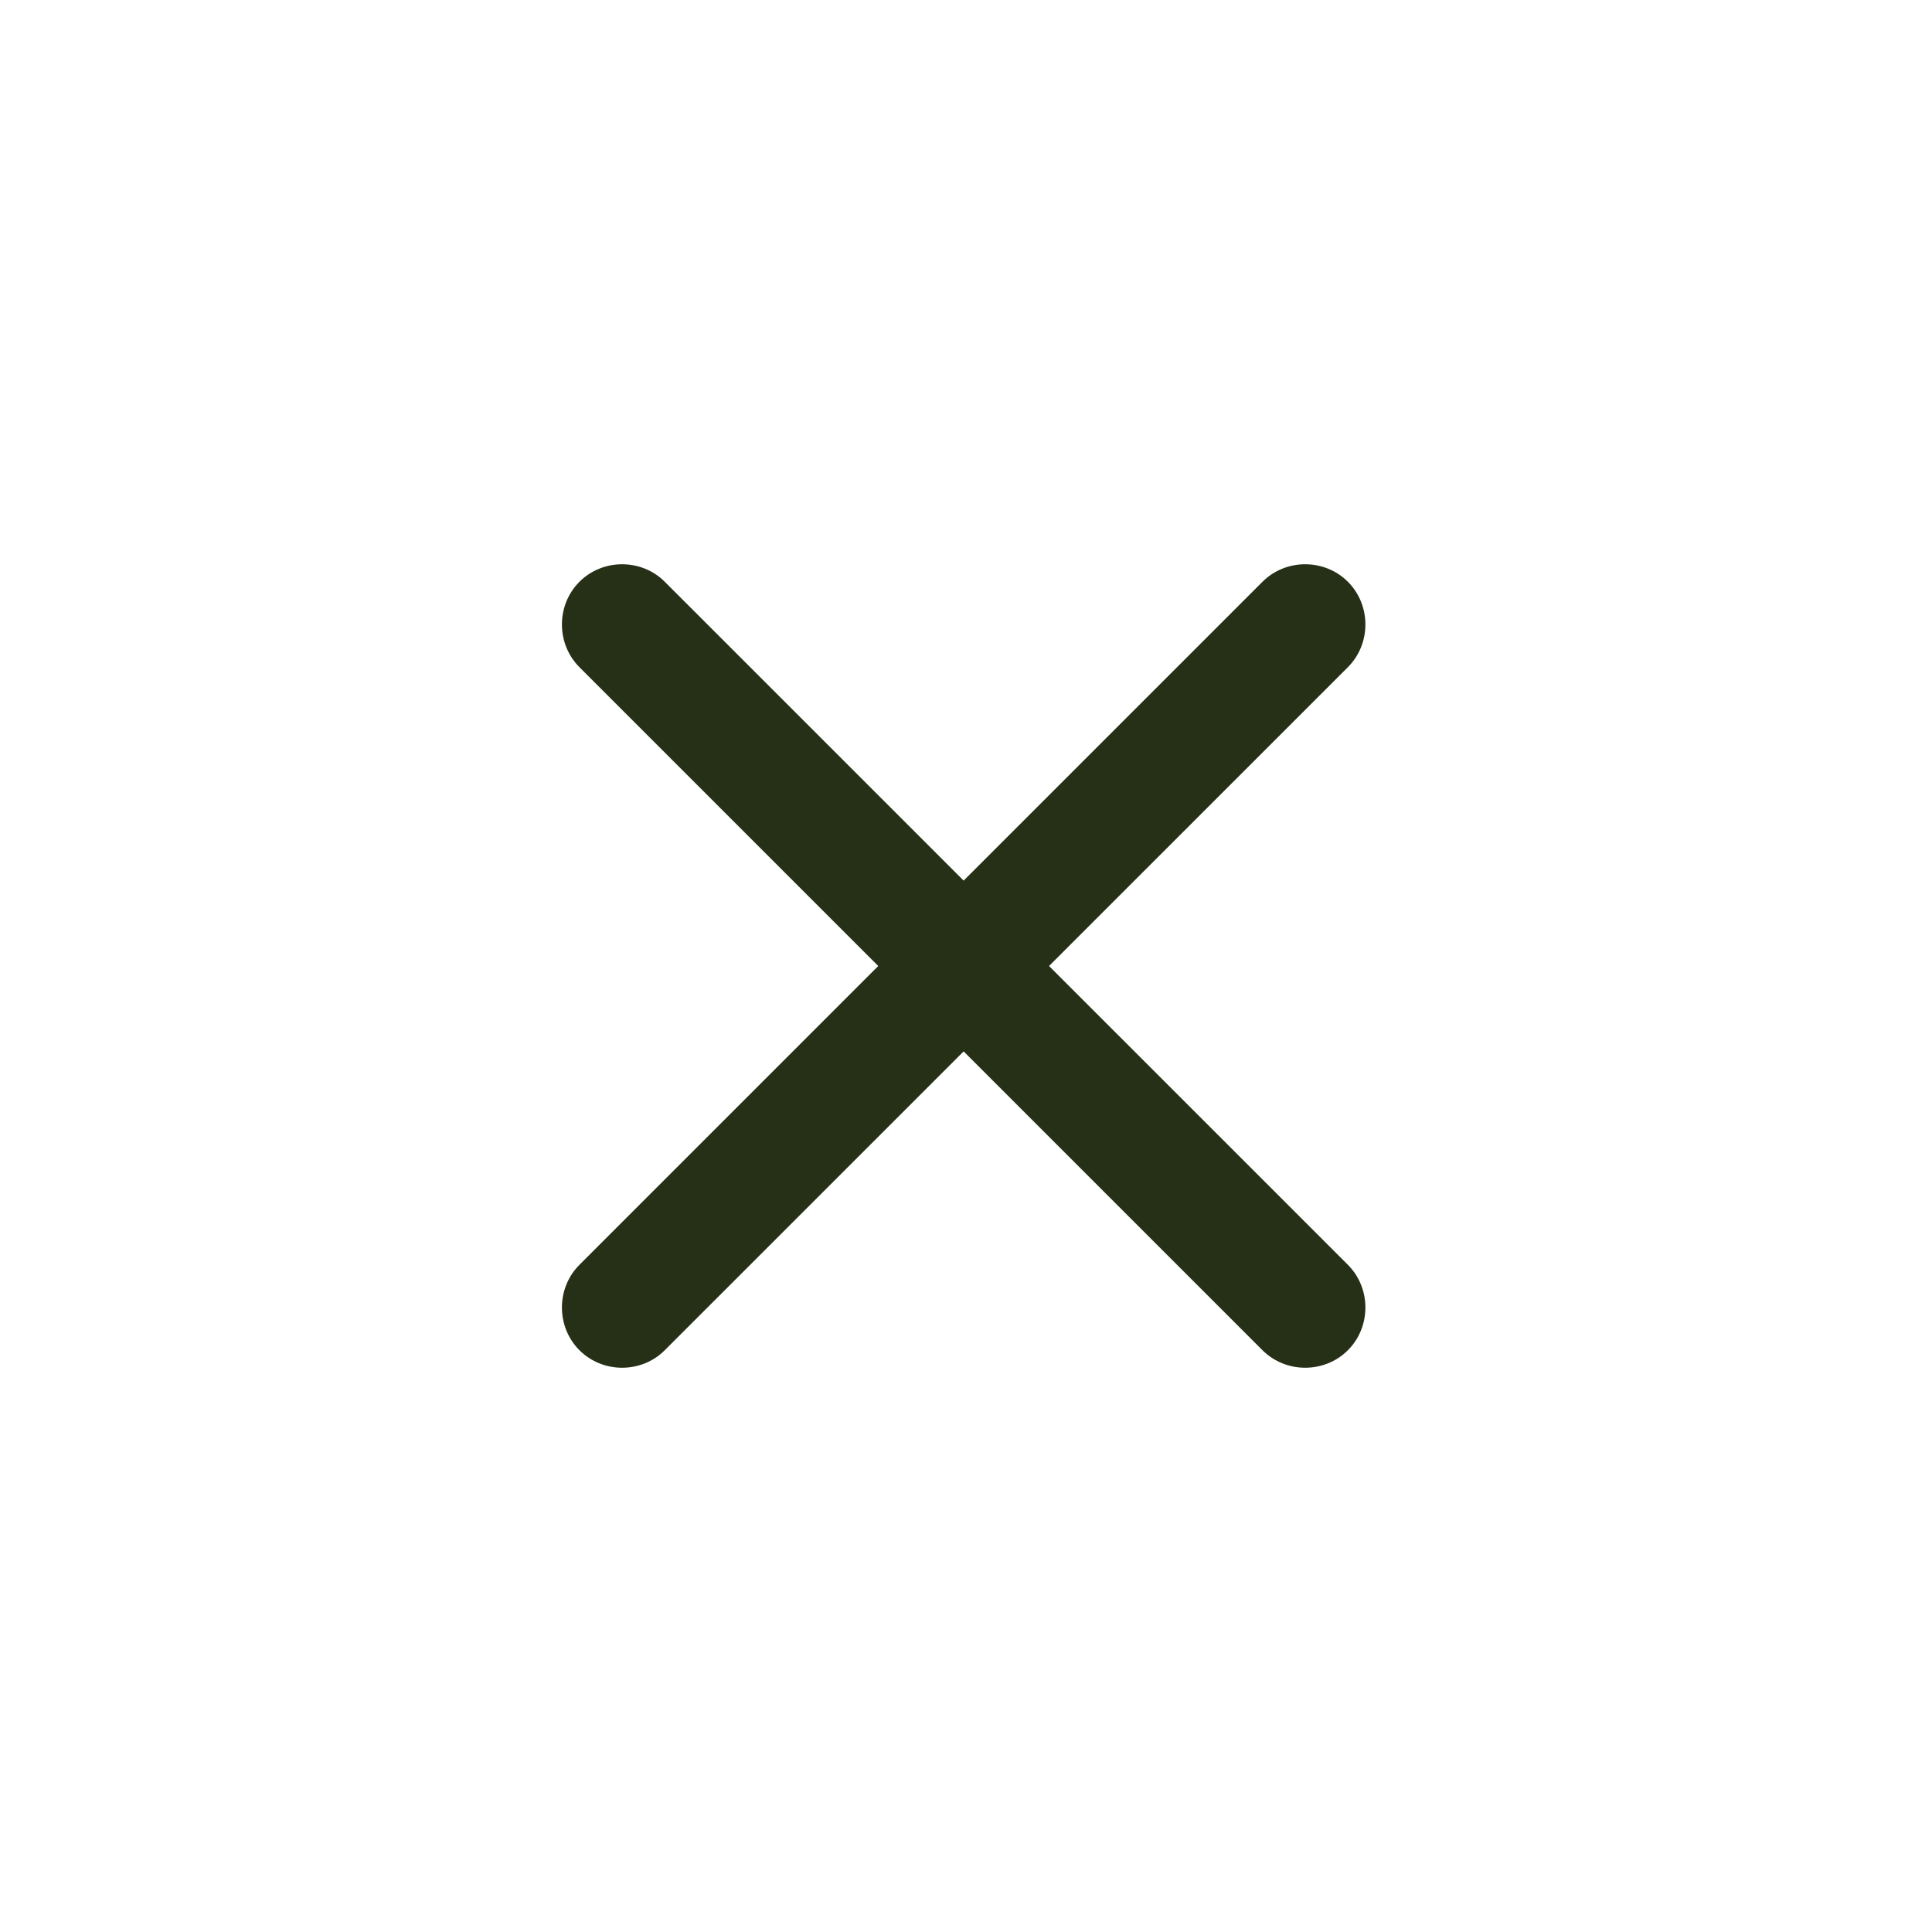
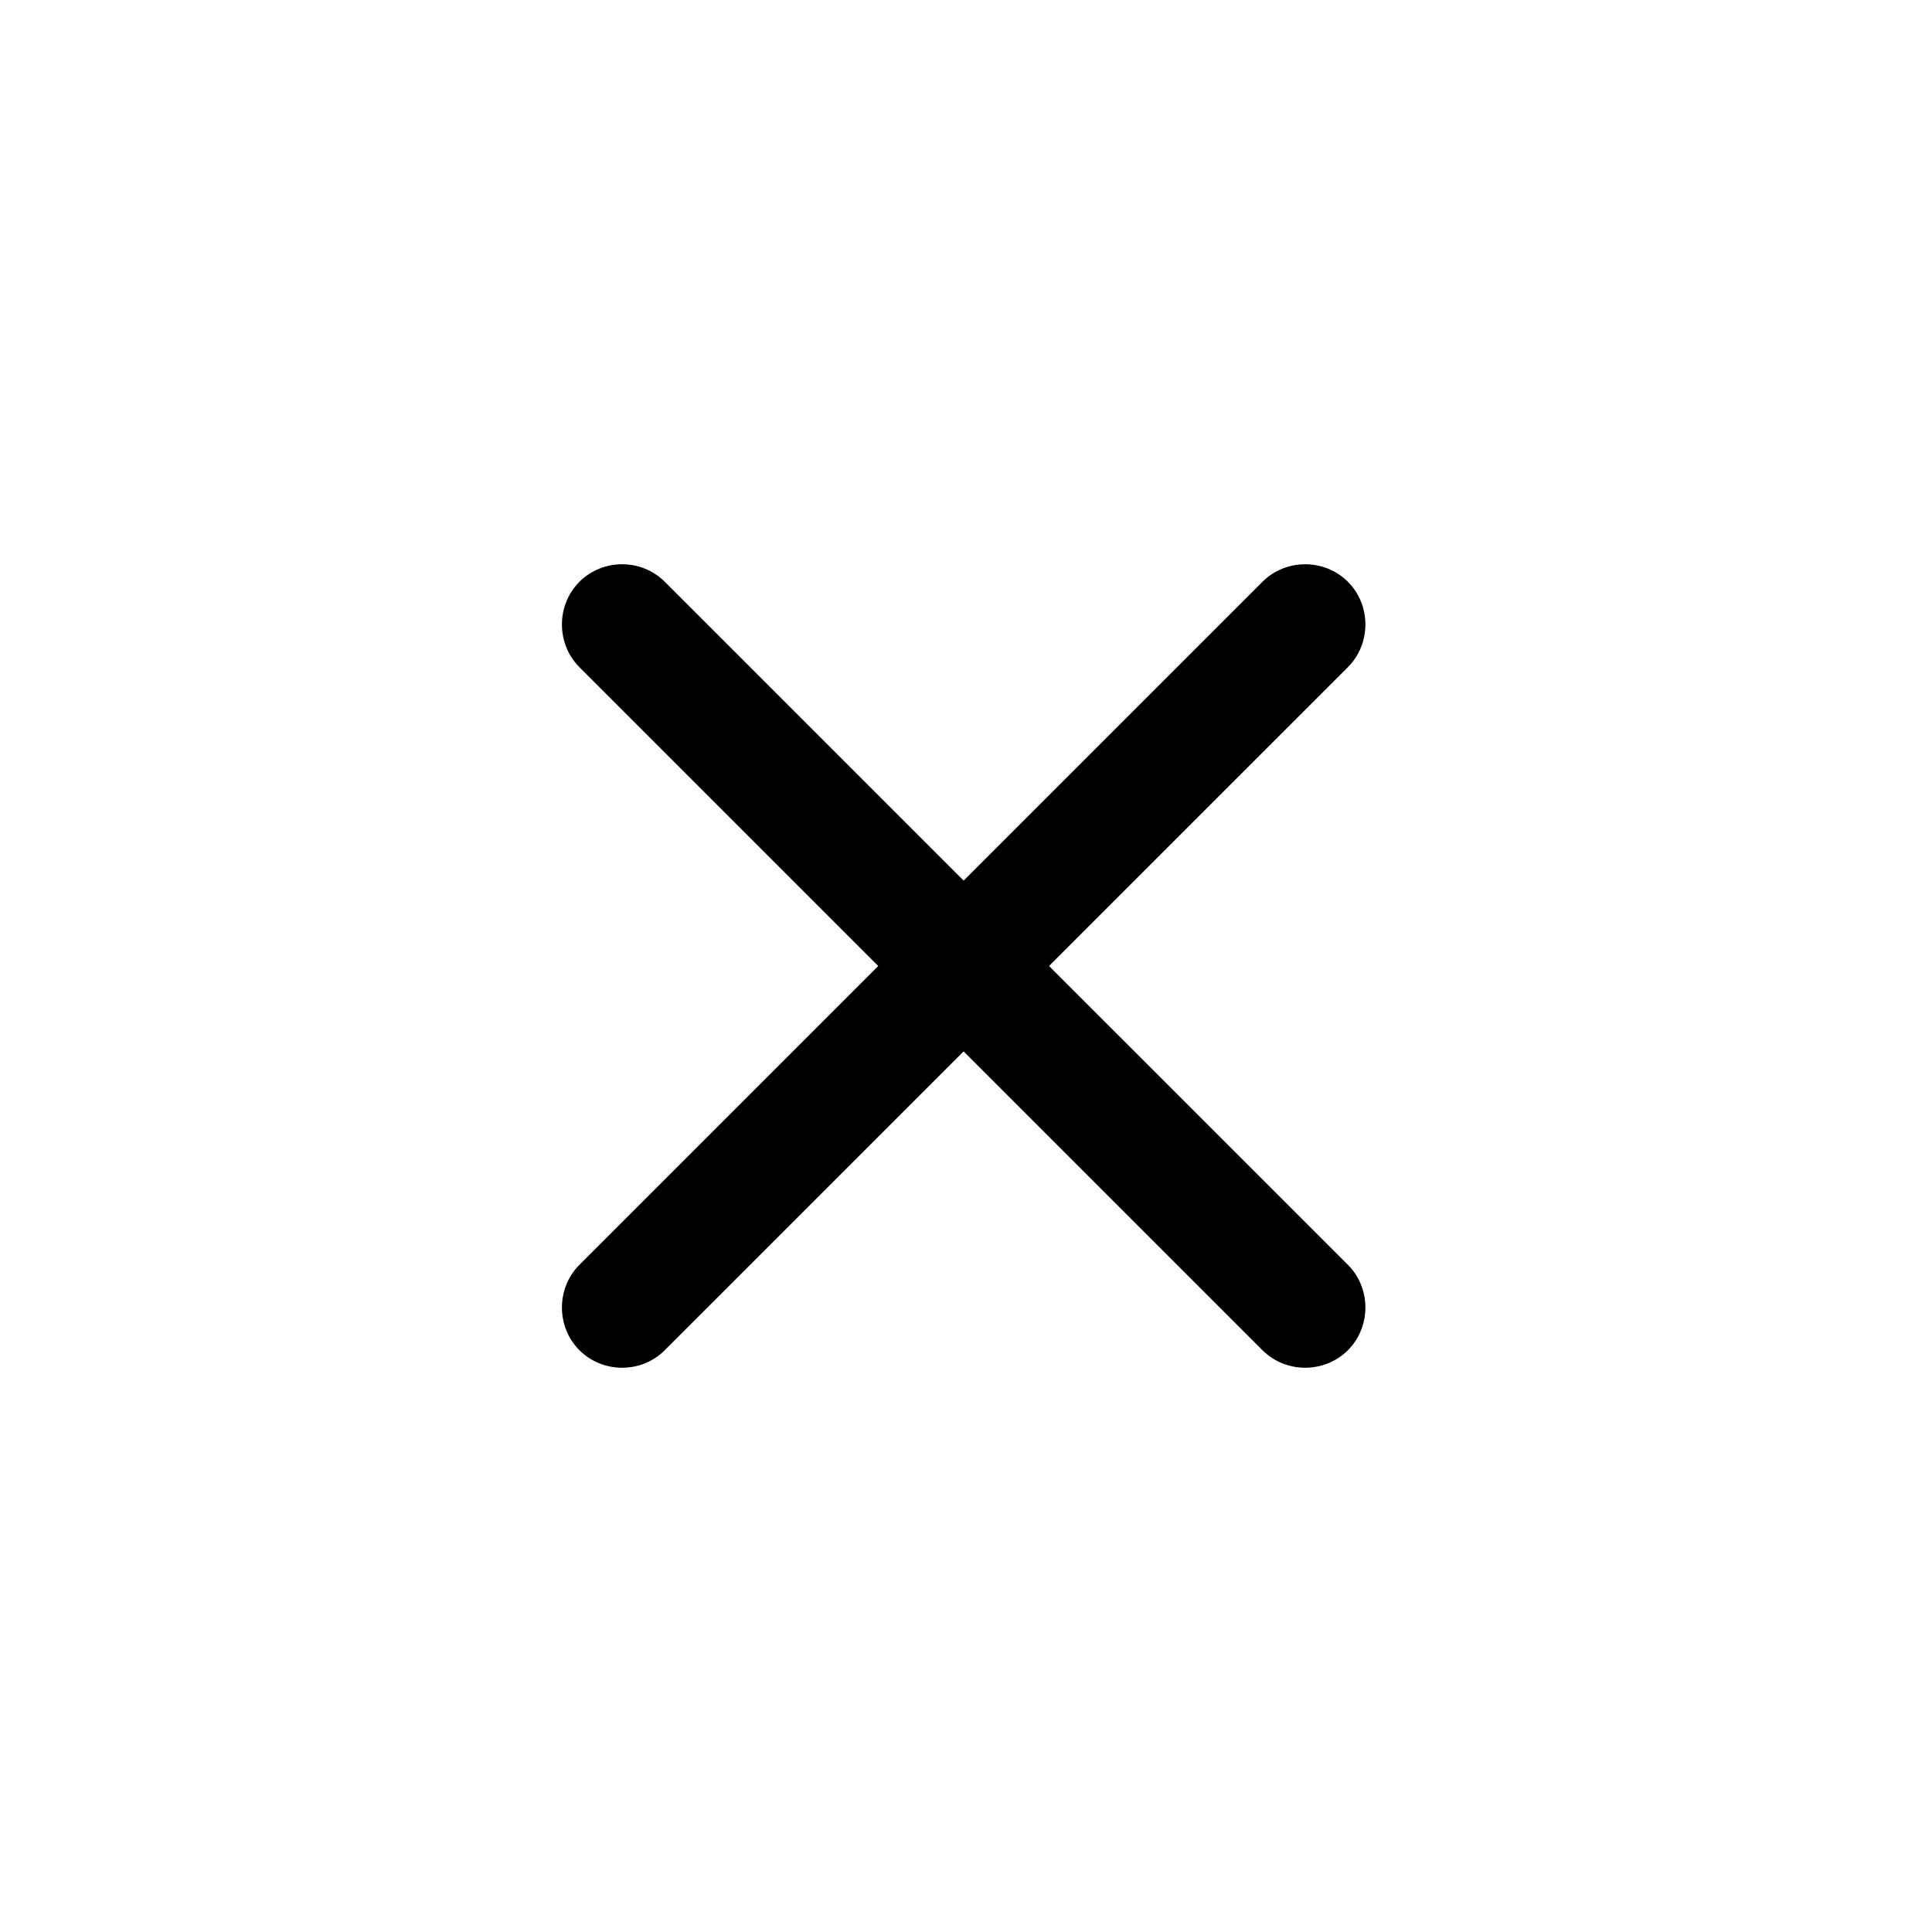
<svg xmlns="http://www.w3.org/2000/svg" width="24" height="24" viewBox="0 0 24 24" fill="none">
-   <path d="M16.744 8.288L8.258 16.773C7.969 17.063 7.488 17.063 7.198 16.773C6.908 16.483 6.908 16.002 7.198 15.712L15.683 7.227C15.973 6.937 16.454 6.937 16.744 7.227C17.034 7.517 17.034 7.998 16.744 8.288Z" fill="#253017" />
-   <path d="M16.744 16.773C16.454 17.063 15.973 17.063 15.683 16.773L7.198 8.288C6.908 7.998 6.908 7.517 7.198 7.227C7.488 6.937 7.969 6.937 8.258 7.227L16.744 15.712C17.034 16.002 17.034 16.483 16.744 16.773Z" fill="#253017" />
+   <path d="M16.744 8.288L8.258 16.773C7.969 17.063 7.488 17.063 7.198 16.773C6.908 16.483 6.908 16.002 7.198 15.712L15.683 7.227C15.973 6.937 16.454 6.937 16.744 7.227C17.034 7.517 17.034 7.998 16.744 8.288Z" fill="currentColor" />
+   <path d="M16.744 16.773C16.454 17.063 15.973 17.063 15.683 16.773L7.198 8.288C6.908 7.998 6.908 7.517 7.198 7.227C7.488 6.937 7.969 6.937 8.258 7.227L16.744 15.712C17.034 16.002 17.034 16.483 16.744 16.773Z" fill="currentColor" />
</svg>
